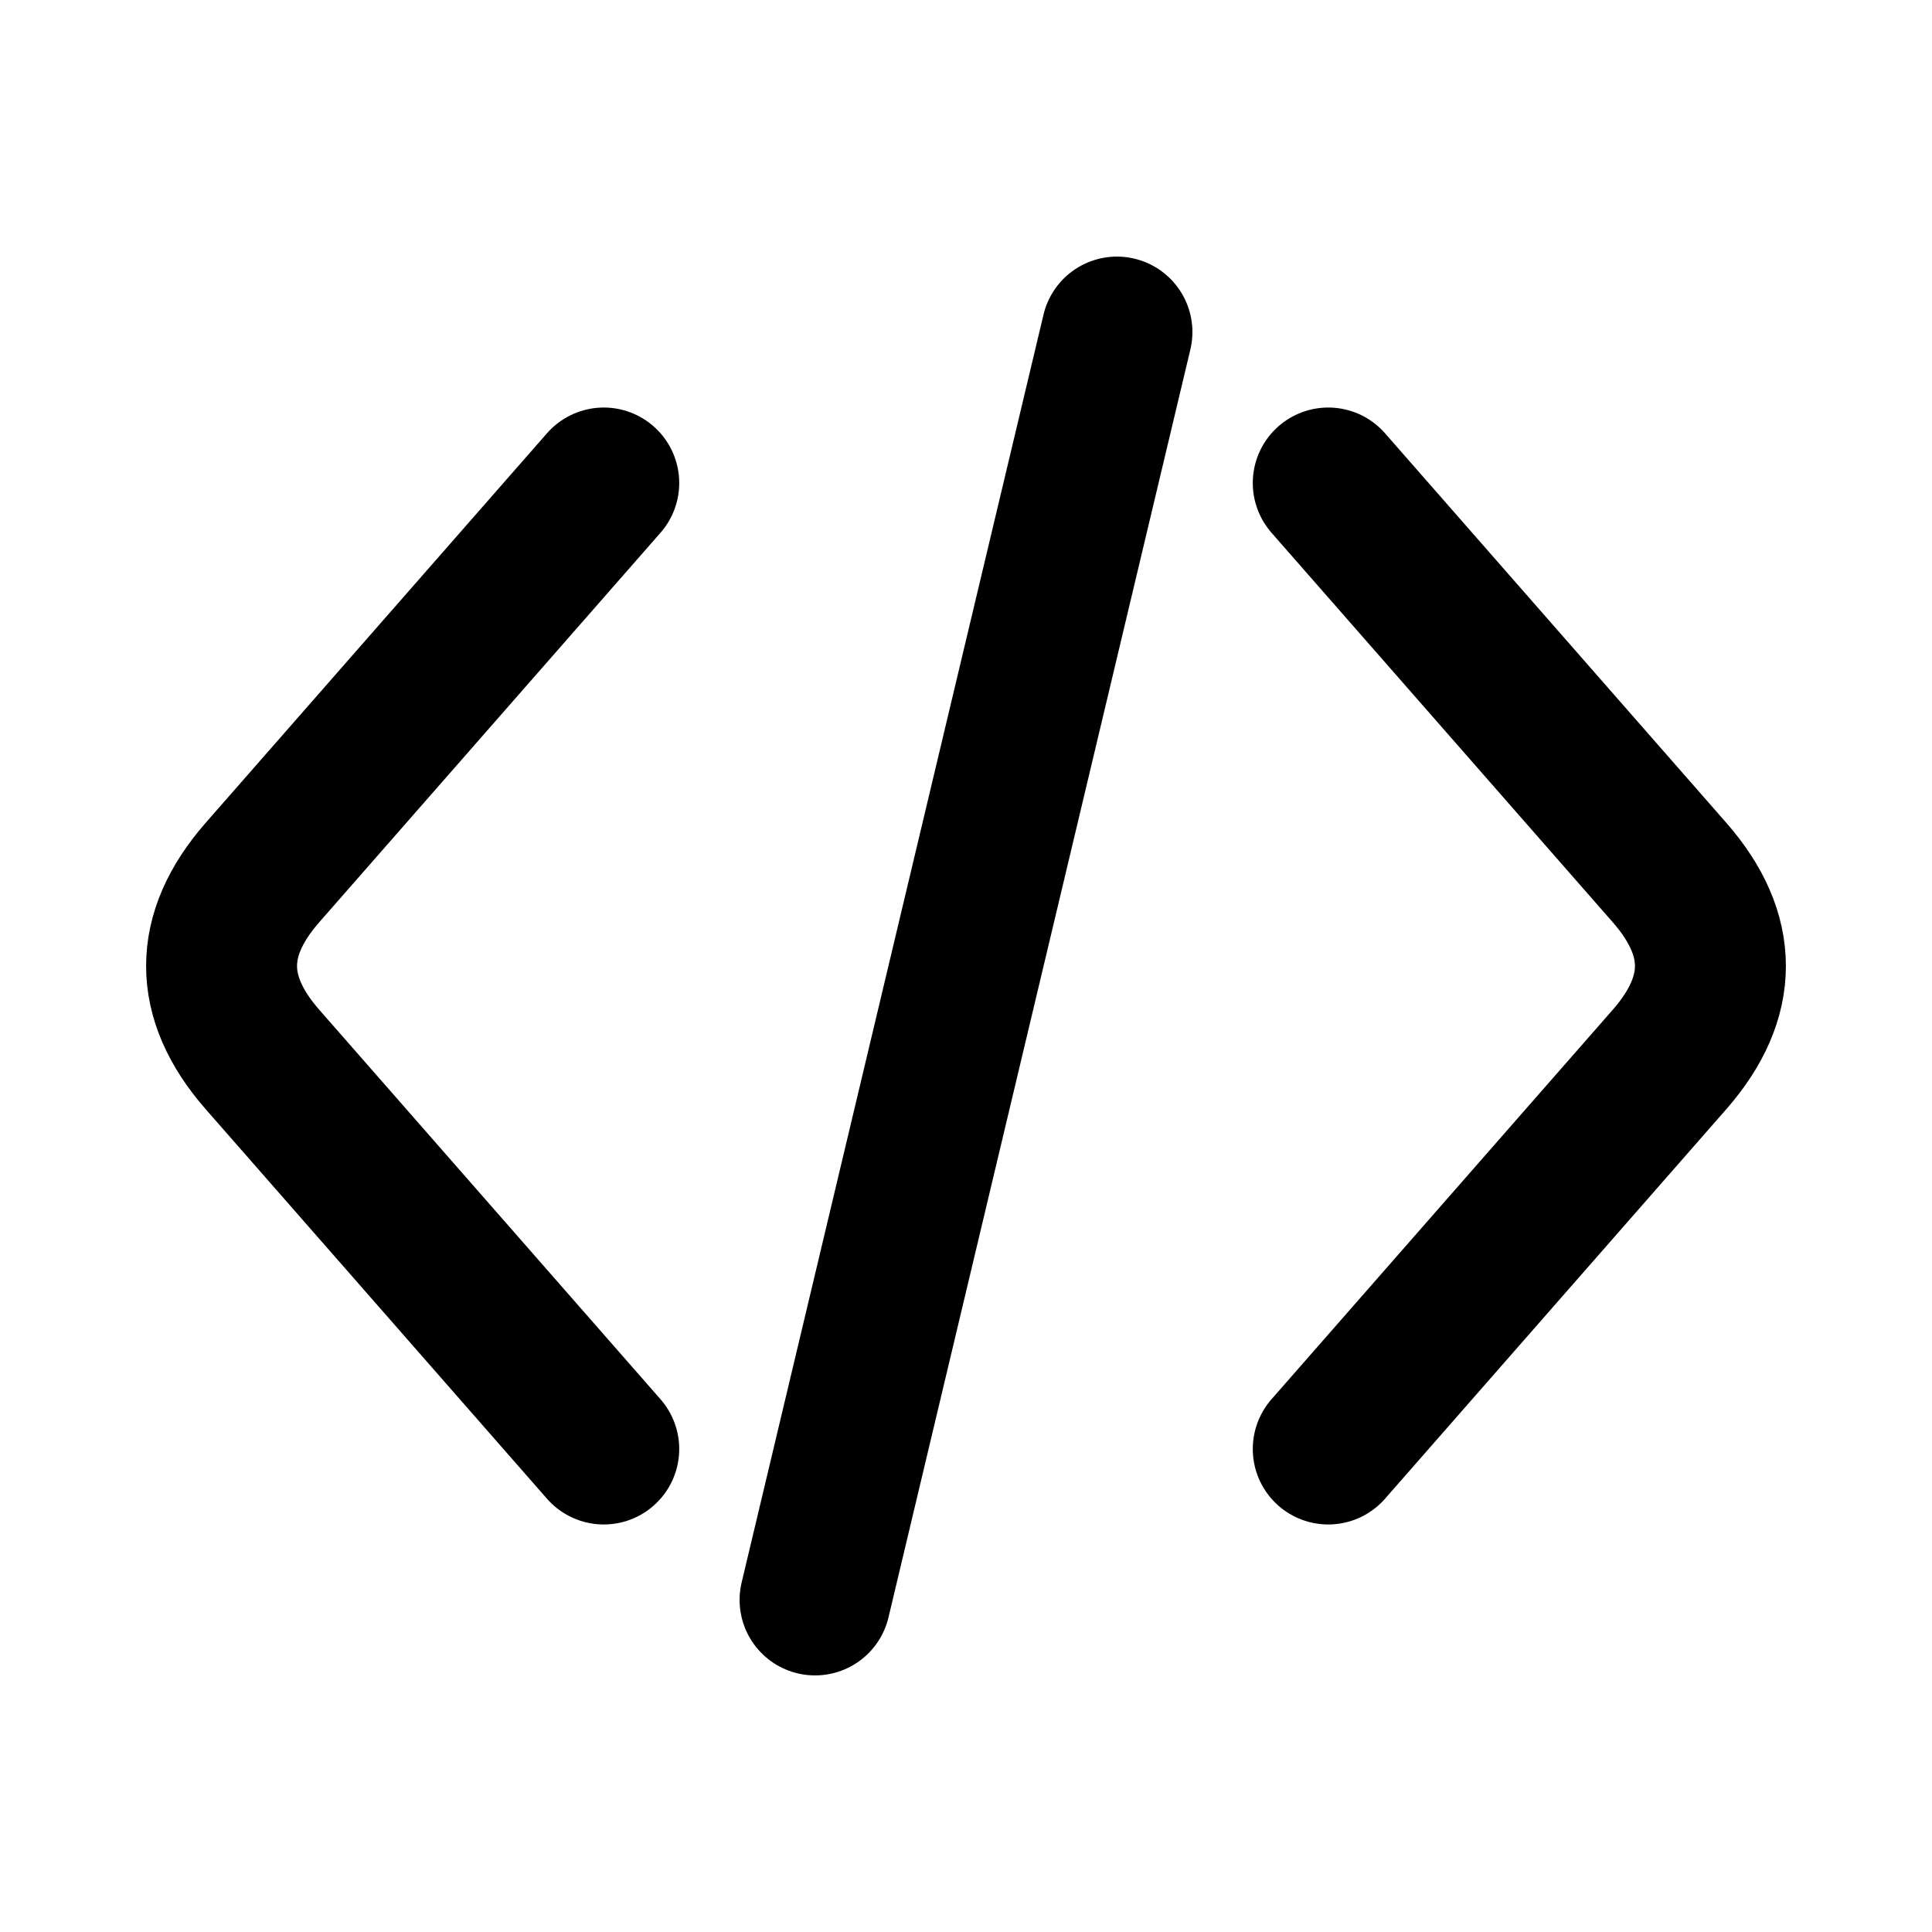
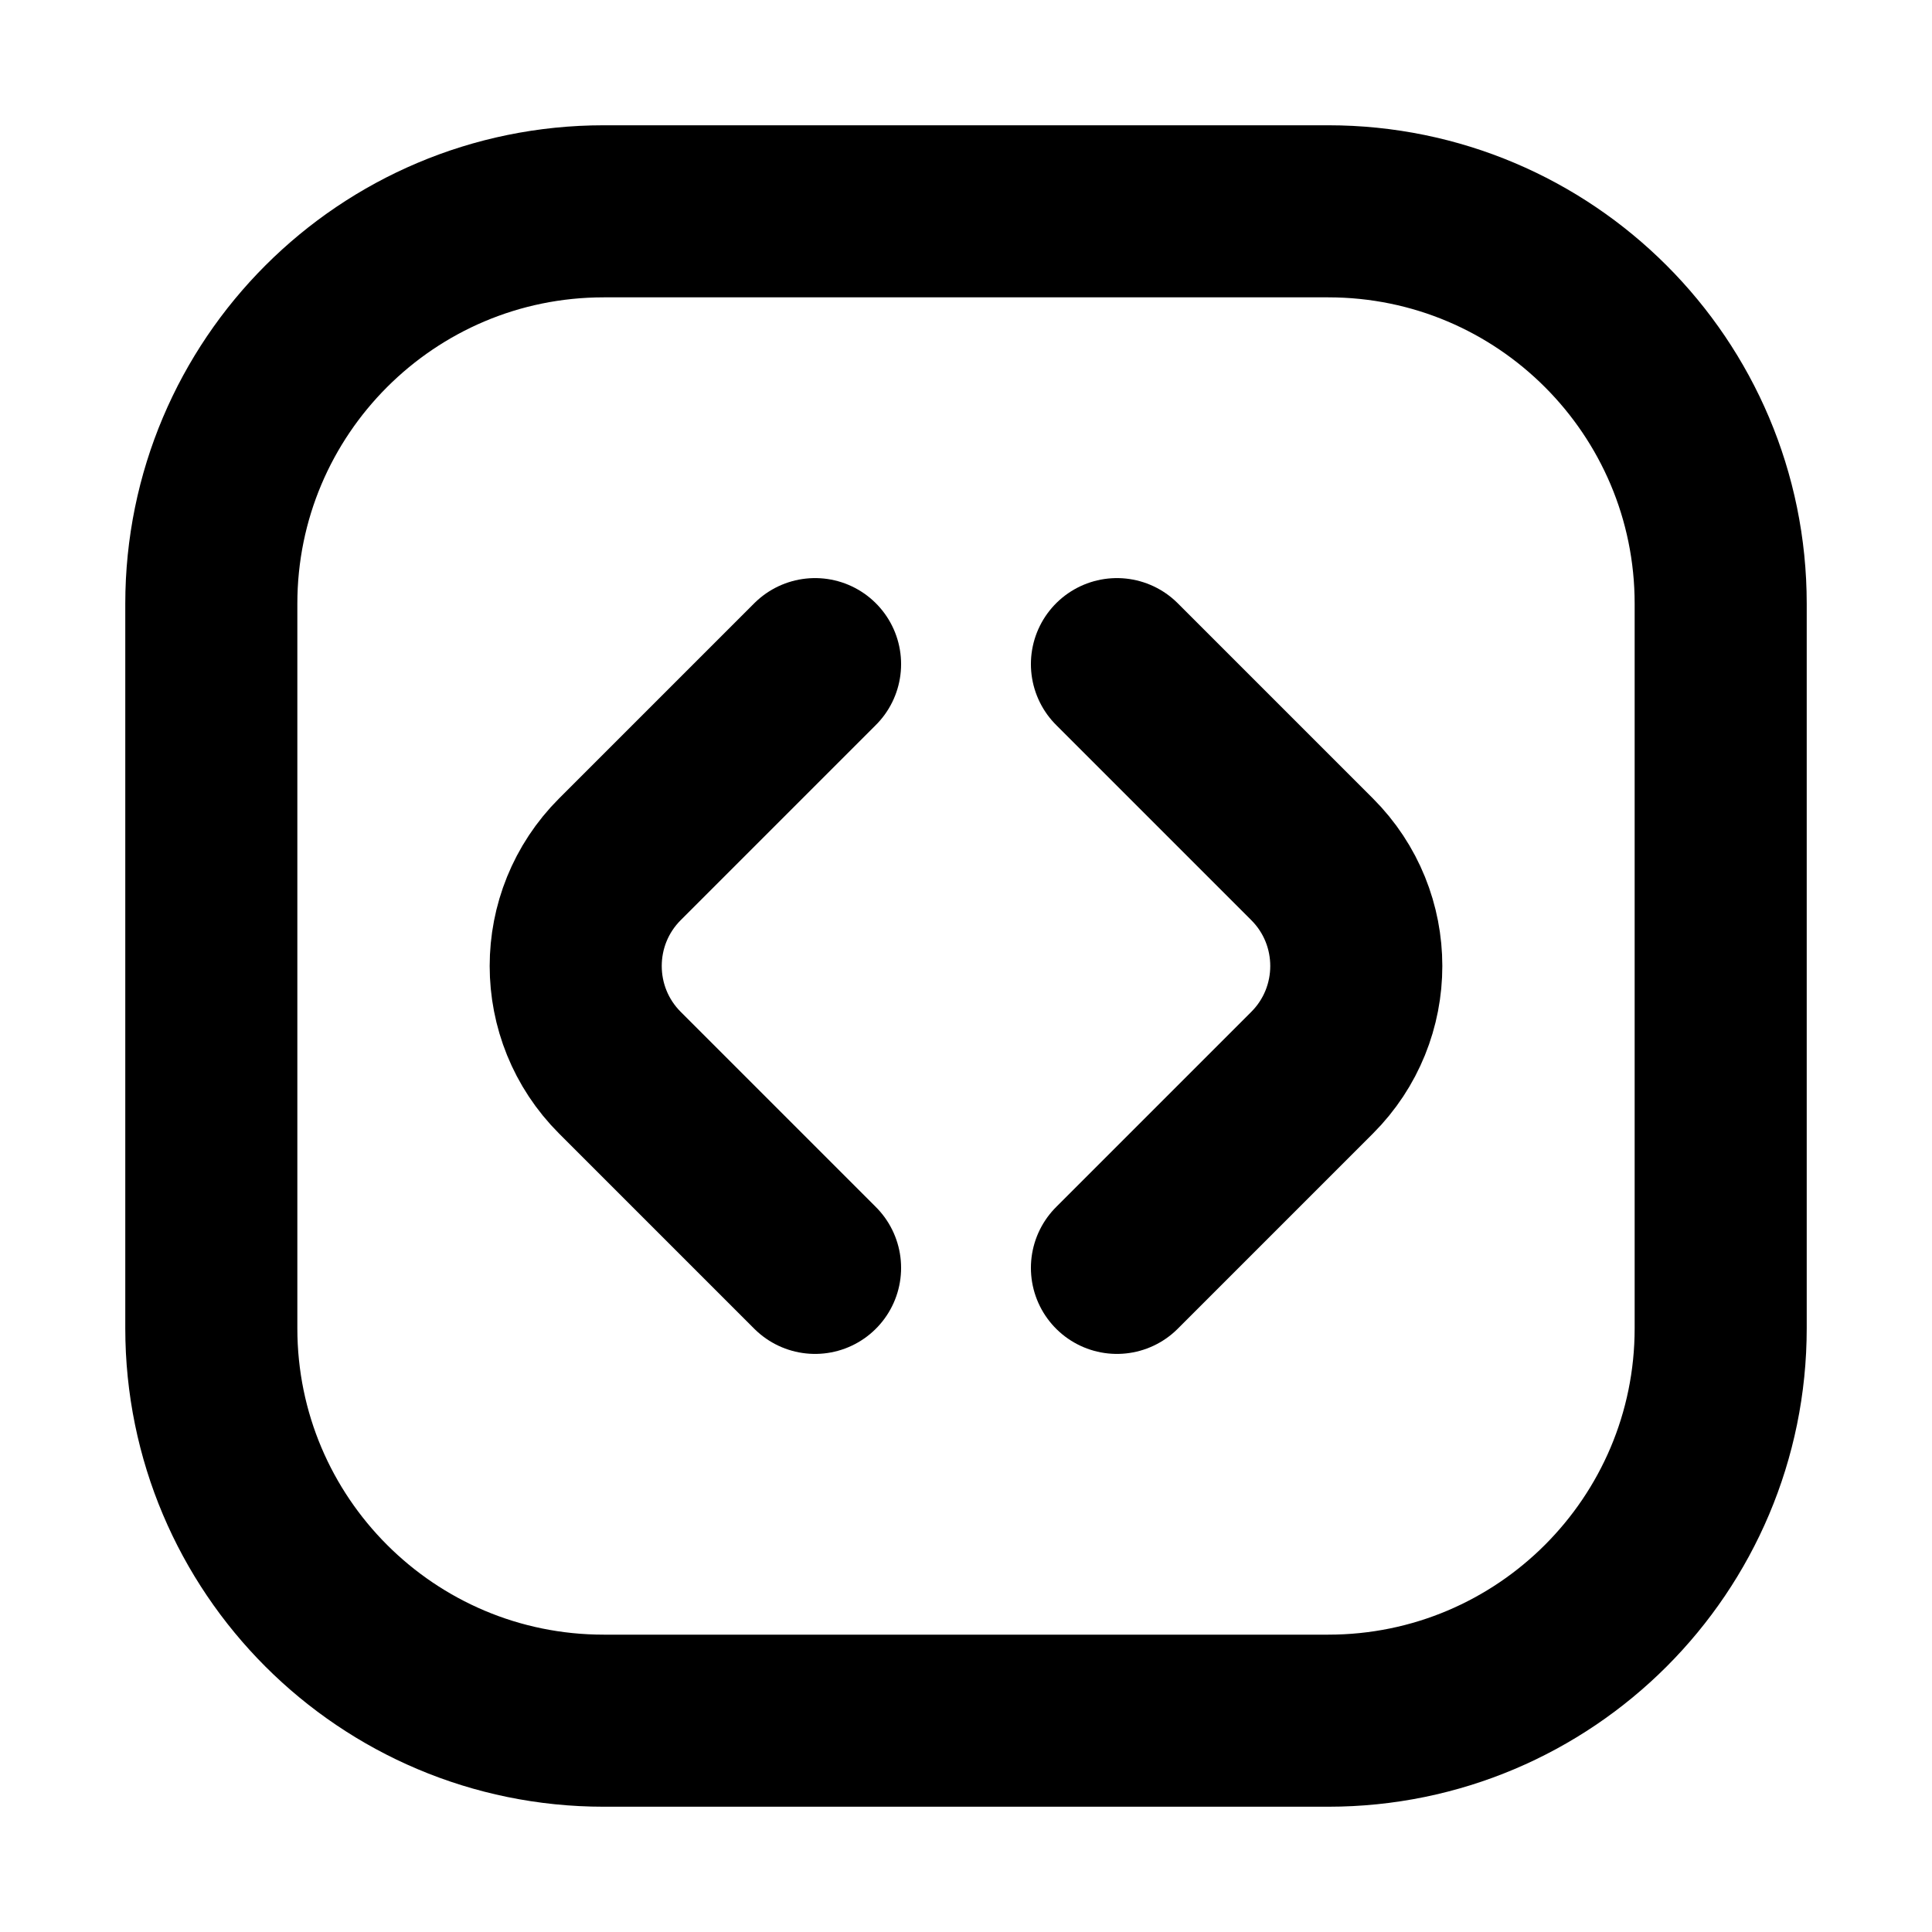
- <svg xmlns="http://www.w3.org/2000/svg" viewBox="0 0 16 16" fill="none" stroke="#000" stroke-width="1.25" stroke-linecap="round" stroke-linejoin="round" aria-hidden="true">
-   <path d="M5 4L2.17 7.23Q1.5 8 2.17 8.77L5 12" />
-   <path d="M11 4L13.83 7.23Q14.5 8 13.83 8.77L11 12" />
-   <path d="M9.25 2.75l-2.5 10.5" />
+ <svg xmlns="http://www.w3.org/2000/svg" viewBox="0 0 16 16" fill="none" stroke="#000" stroke-width="1.425" stroke-linecap="round" stroke-linejoin="round" aria-hidden="true">
+   <rect x="1.75" y="1.75" width="12.5" height="12.5" rx="3.25" />
+   <path d="M6.75 5.5L5.134 7.116A1.25 1.25 0 0 0 5.134 8.884L6.75 10.5M9.25 5.5L10.866 7.116A1.25 1.25 0 0 1 10.866 8.884L9.25 10.5" />
</svg>
